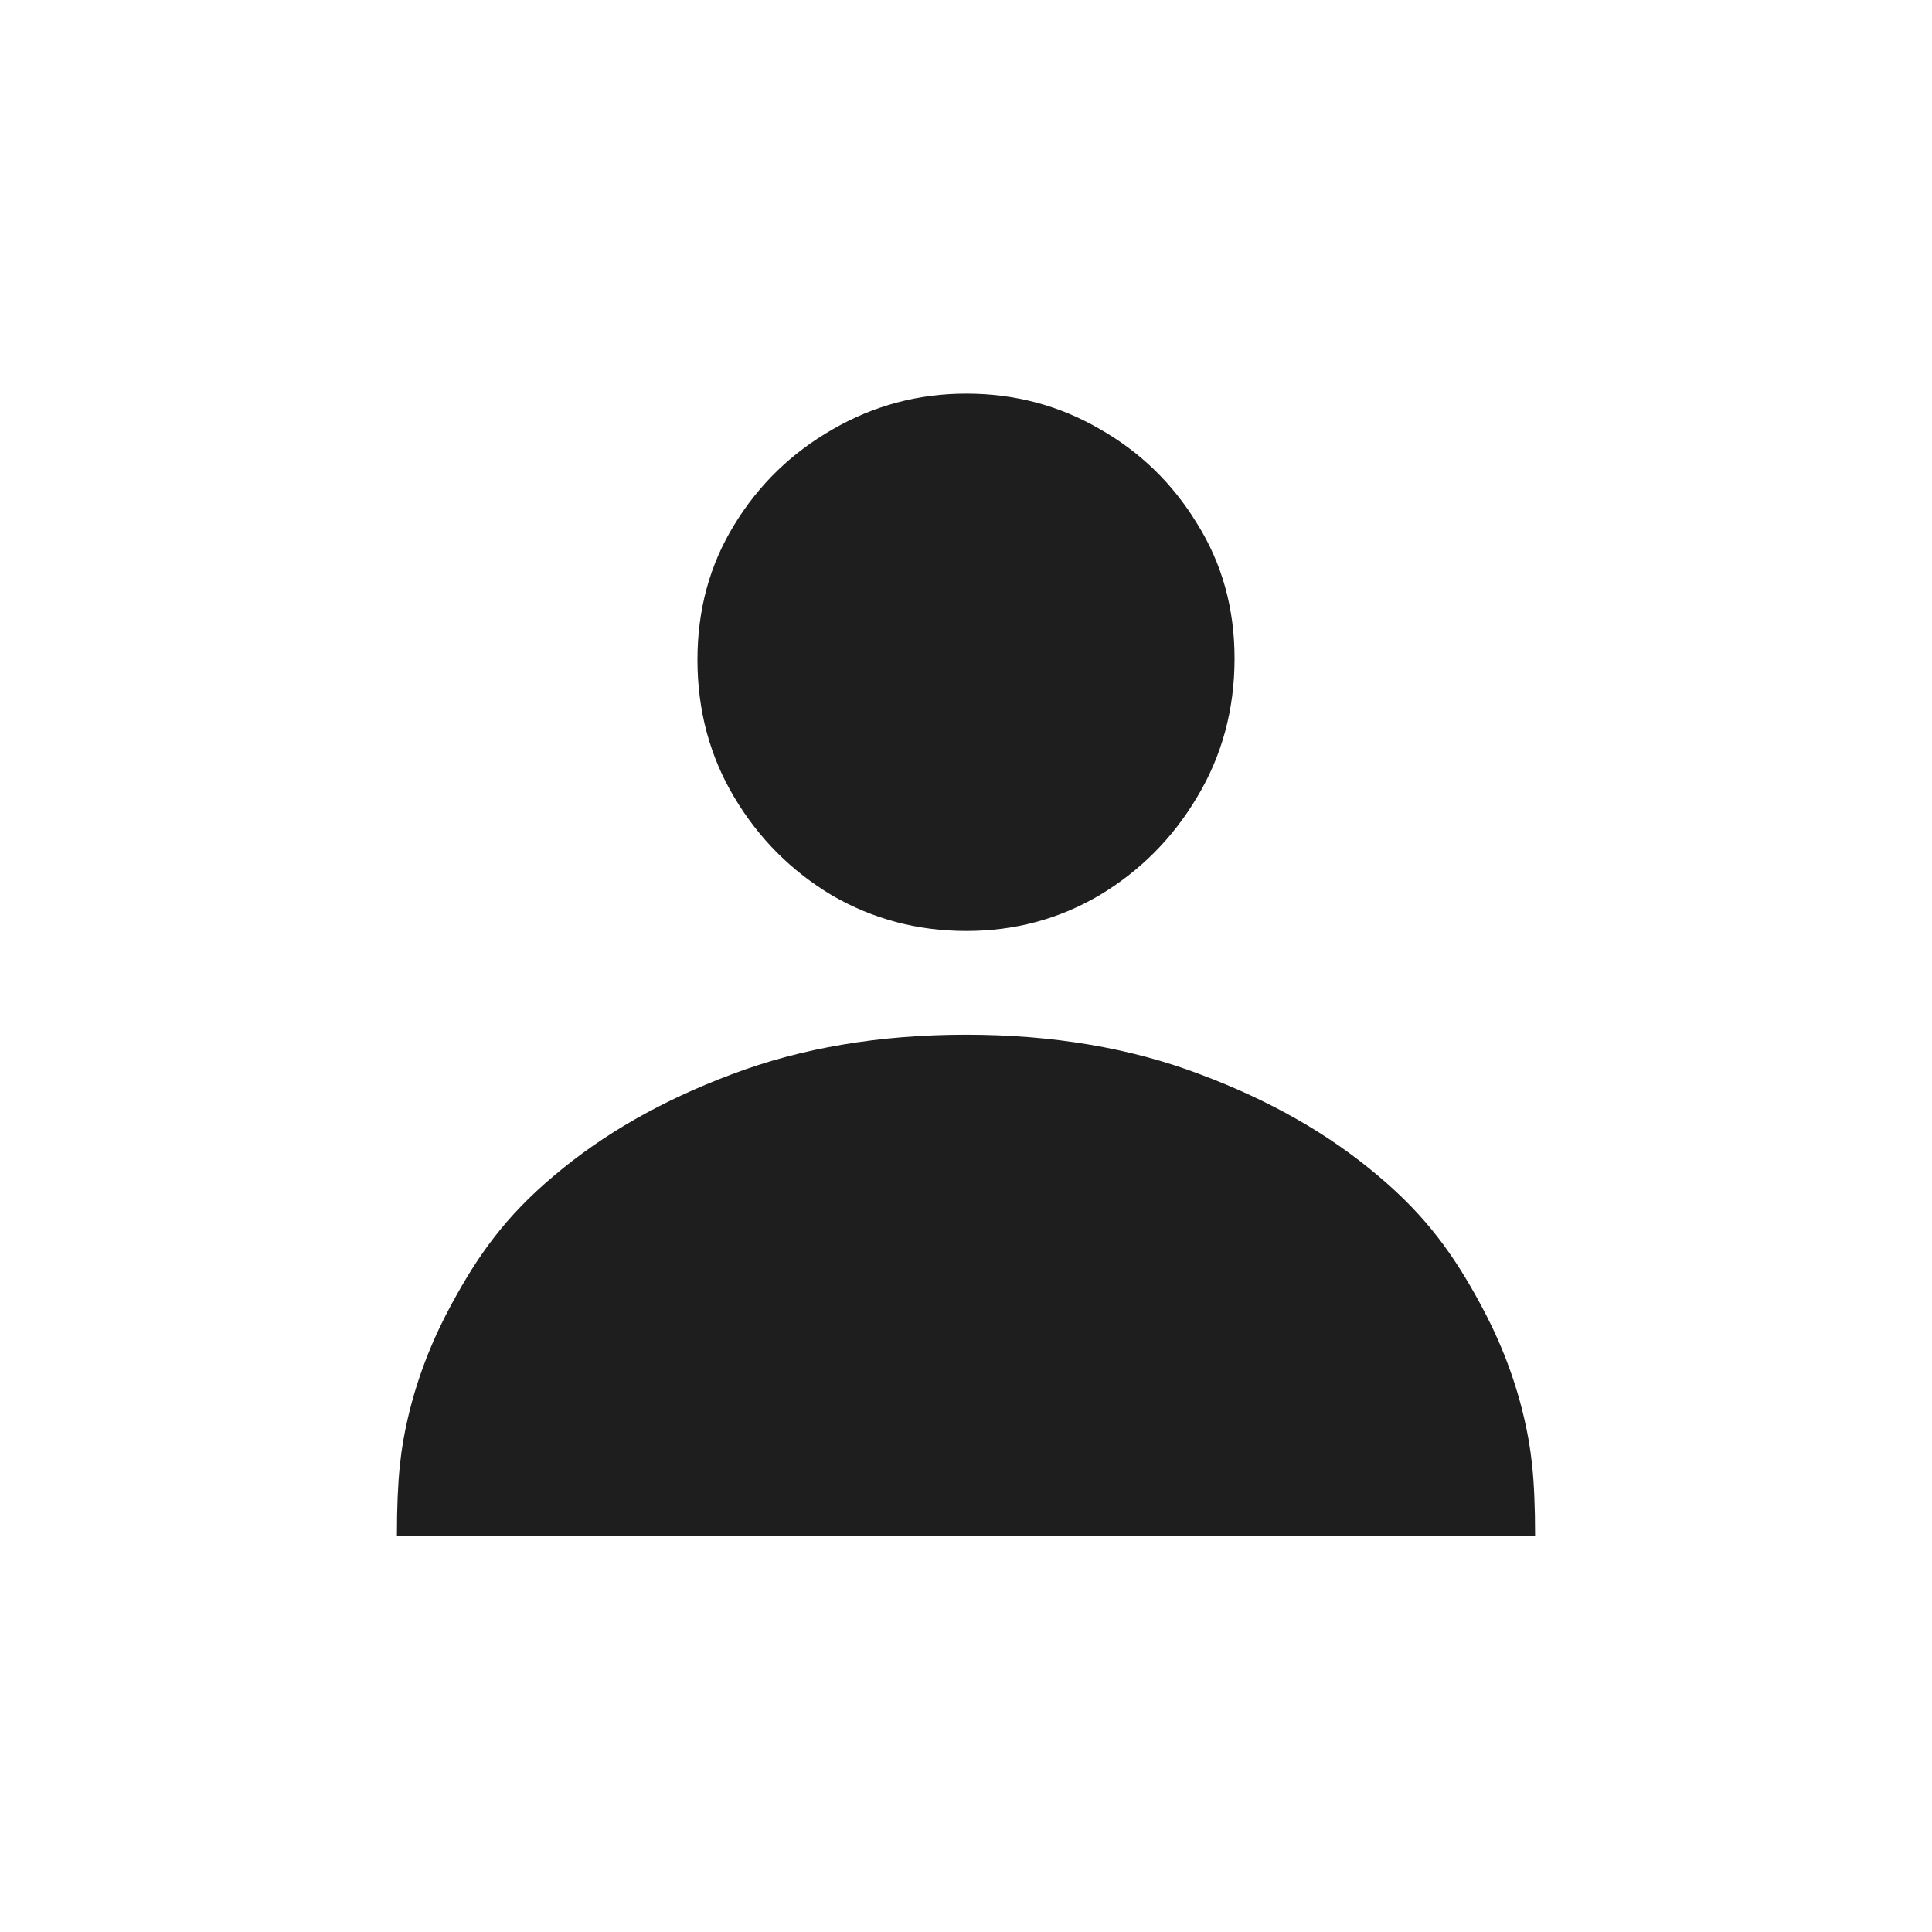
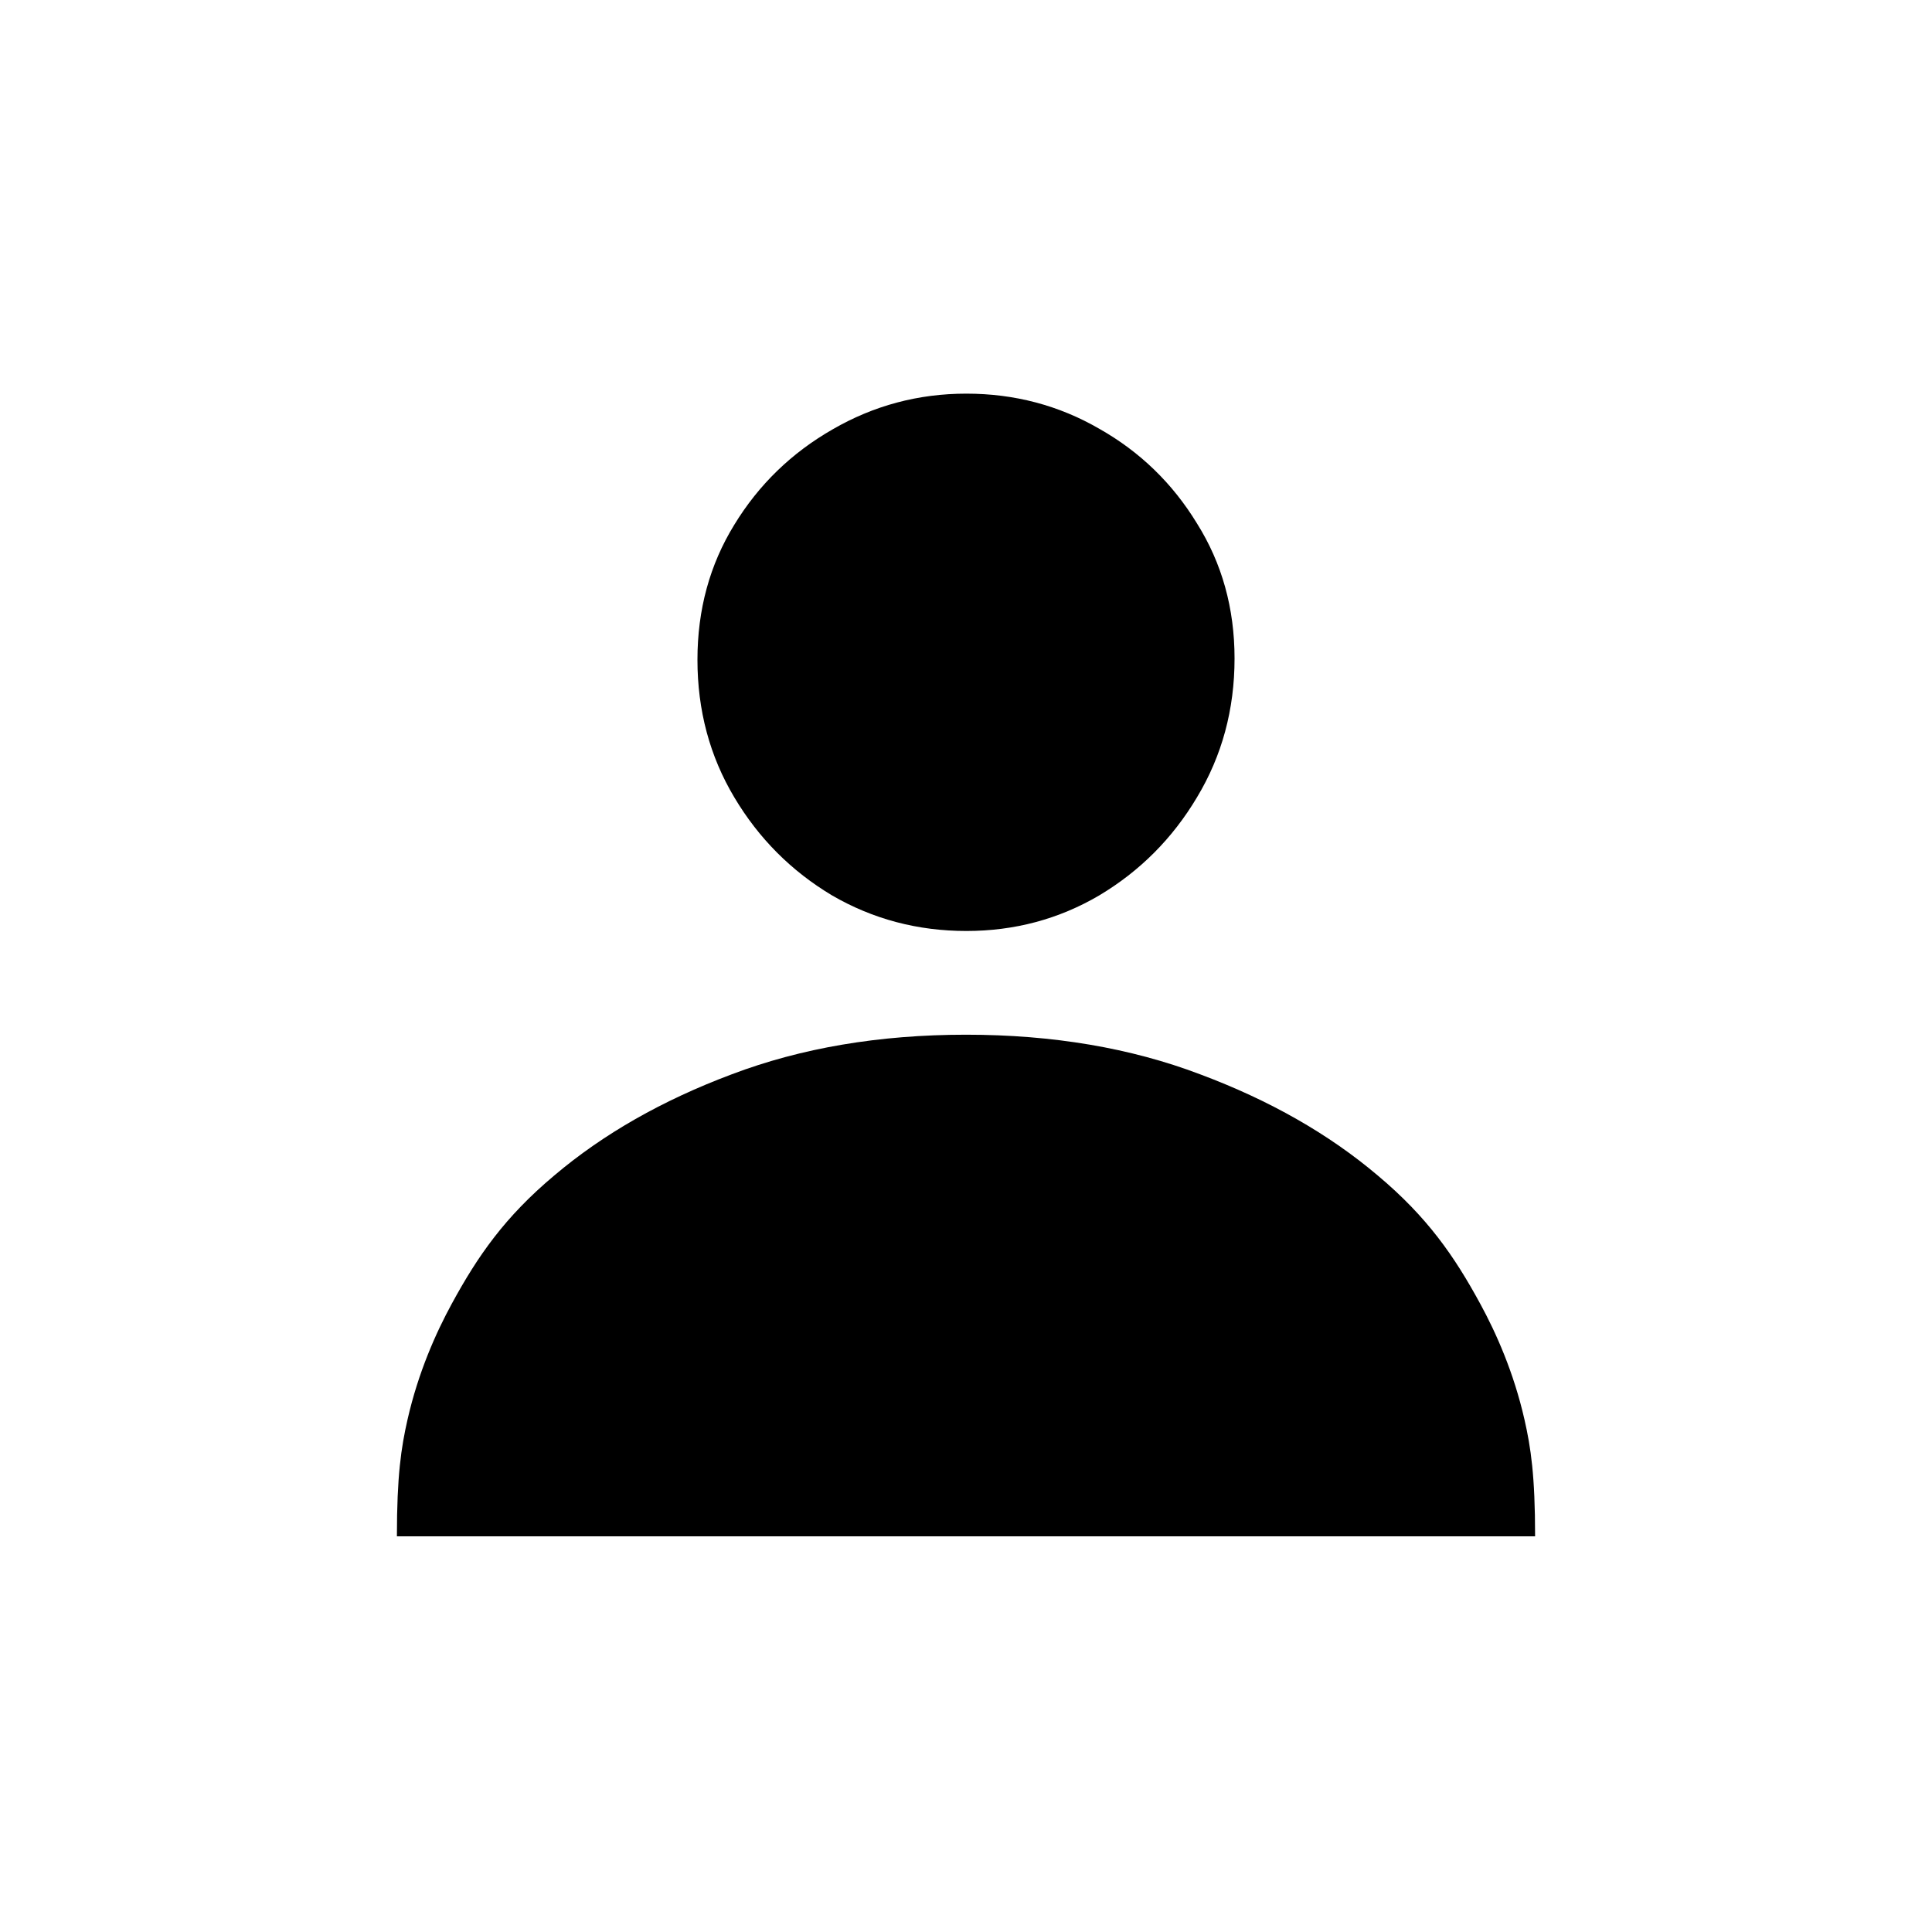
<svg xmlns="http://www.w3.org/2000/svg" width="16" height="16" viewBox="0 0 16 16" fill="none">
-   <path d="M8 8.569C8.719 8.569 9.365 8.679 9.939 8.897C10.514 9.112 11.004 9.391 11.41 9.735C11.82 10.079 12.043 10.401 12.258 10.796C12.39 11.038 12.536 11.365 12.625 11.756C12.678 11.989 12.713 12.222 12.713 12.723H3.287C3.287 12.222 3.322 11.989 3.375 11.756C3.464 11.365 3.61 11.038 3.742 10.796C3.957 10.401 4.18 10.079 4.59 9.735C4.996 9.391 5.486 9.112 6.06 8.897C6.635 8.679 7.281 8.569 8 8.569Z" fill="#1E1E1E" />
-   <path d="M8.003 7.71C7.601 7.71 7.229 7.612 6.89 7.415C6.554 7.214 6.284 6.944 6.081 6.603C5.878 6.263 5.776 5.883 5.776 5.464C5.776 5.048 5.878 4.676 6.081 4.346C6.284 4.013 6.556 3.75 6.895 3.556C7.235 3.359 7.604 3.26 8.003 3.26C8.401 3.26 8.769 3.357 9.104 3.551C9.44 3.741 9.71 4.002 9.913 4.335C10.12 4.665 10.224 5.038 10.224 5.453C10.224 5.876 10.12 6.259 9.913 6.603C9.71 6.944 9.44 7.214 9.104 7.415C8.769 7.612 8.401 7.71 8.003 7.71Z" fill="#1E1E1E" />
+   <path d="M8 8.569C8.719 8.569 9.365 8.679 9.939 8.897C10.514 9.112 11.004 9.391 11.41 9.735C11.82 10.079 12.043 10.401 12.258 10.796C12.39 11.038 12.536 11.365 12.625 11.756C12.678 11.989 12.713 12.222 12.713 12.723H3.287C3.287 12.222 3.322 11.989 3.375 11.756C3.464 11.365 3.61 11.038 3.742 10.796C3.957 10.401 4.18 10.079 4.59 9.735C4.996 9.391 5.486 9.112 6.06 8.897C6.635 8.679 7.281 8.569 8 8.569Z" fill="currentColor" />
+   <path d="M8.003 7.71C7.601 7.71 7.229 7.612 6.89 7.415C6.554 7.214 6.284 6.944 6.081 6.603C5.878 6.263 5.776 5.883 5.776 5.464C5.776 5.048 5.878 4.676 6.081 4.346C6.284 4.013 6.556 3.75 6.895 3.556C7.235 3.359 7.604 3.26 8.003 3.26C8.401 3.26 8.769 3.357 9.104 3.551C9.44 3.741 9.71 4.002 9.913 4.335C10.12 4.665 10.224 5.038 10.224 5.453C10.224 5.876 10.12 6.259 9.913 6.603C9.71 6.944 9.44 7.214 9.104 7.415C8.769 7.612 8.401 7.71 8.003 7.71Z" fill="currentColor" />
</svg>
